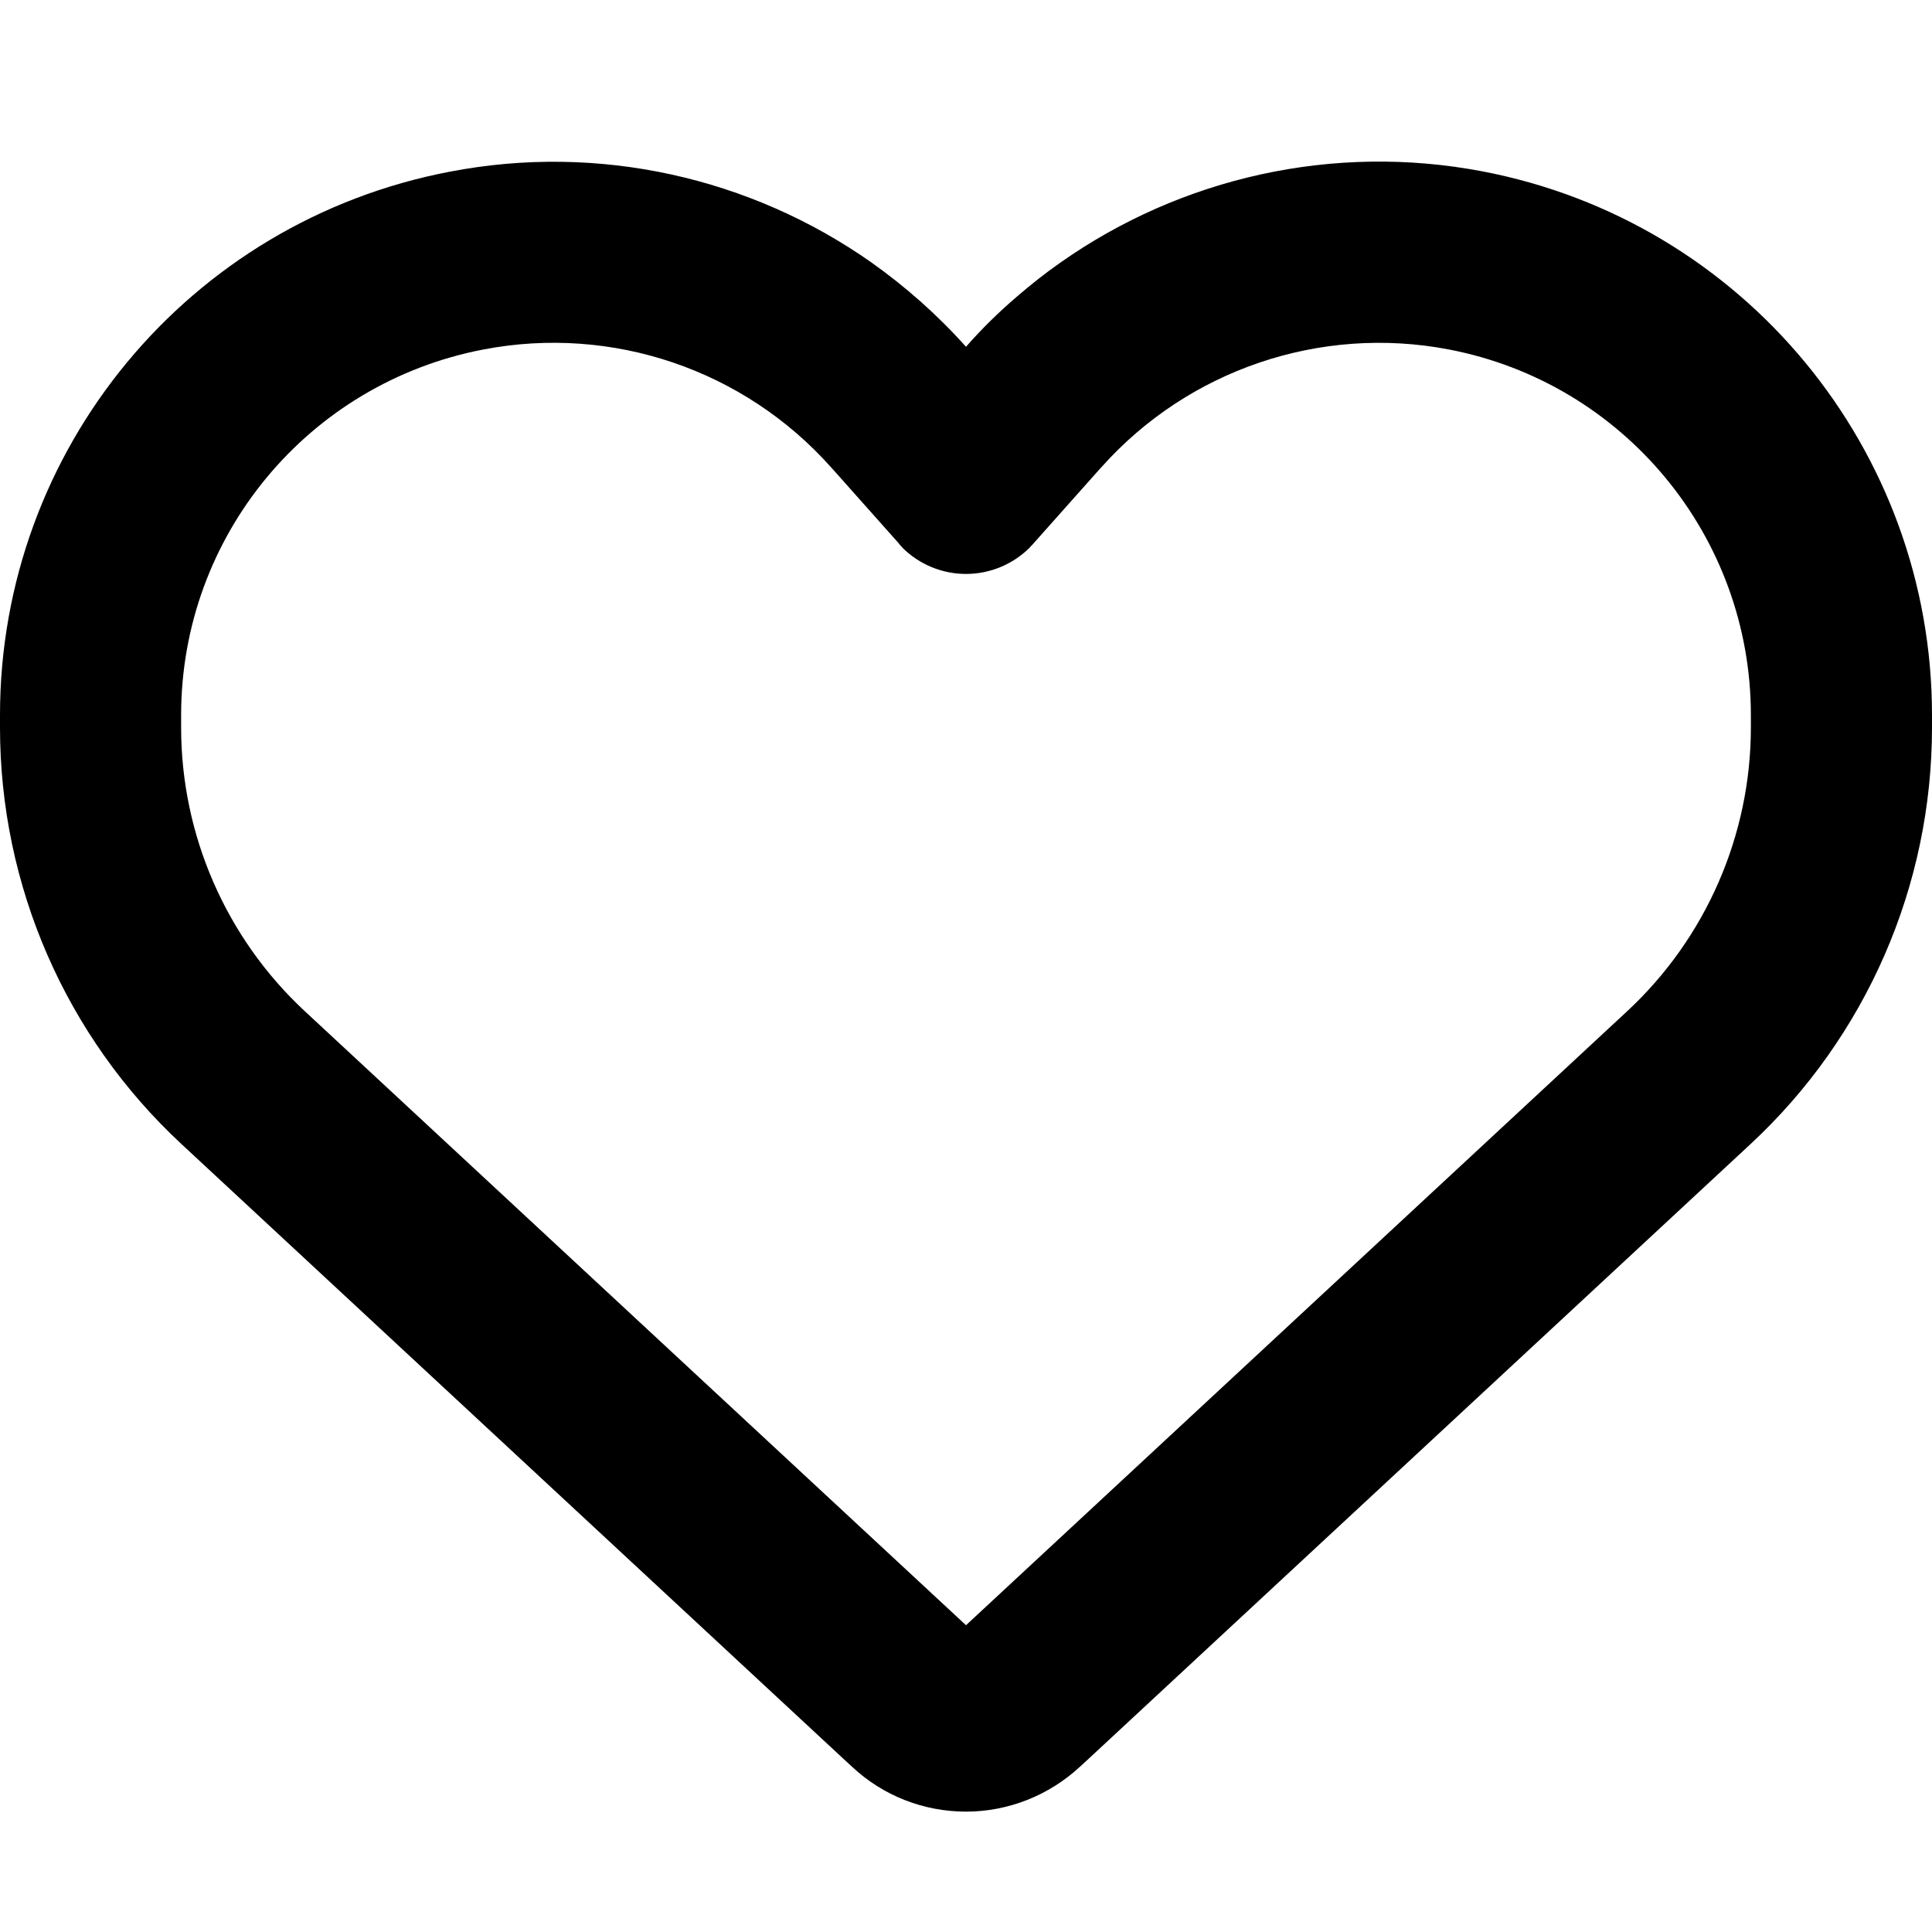
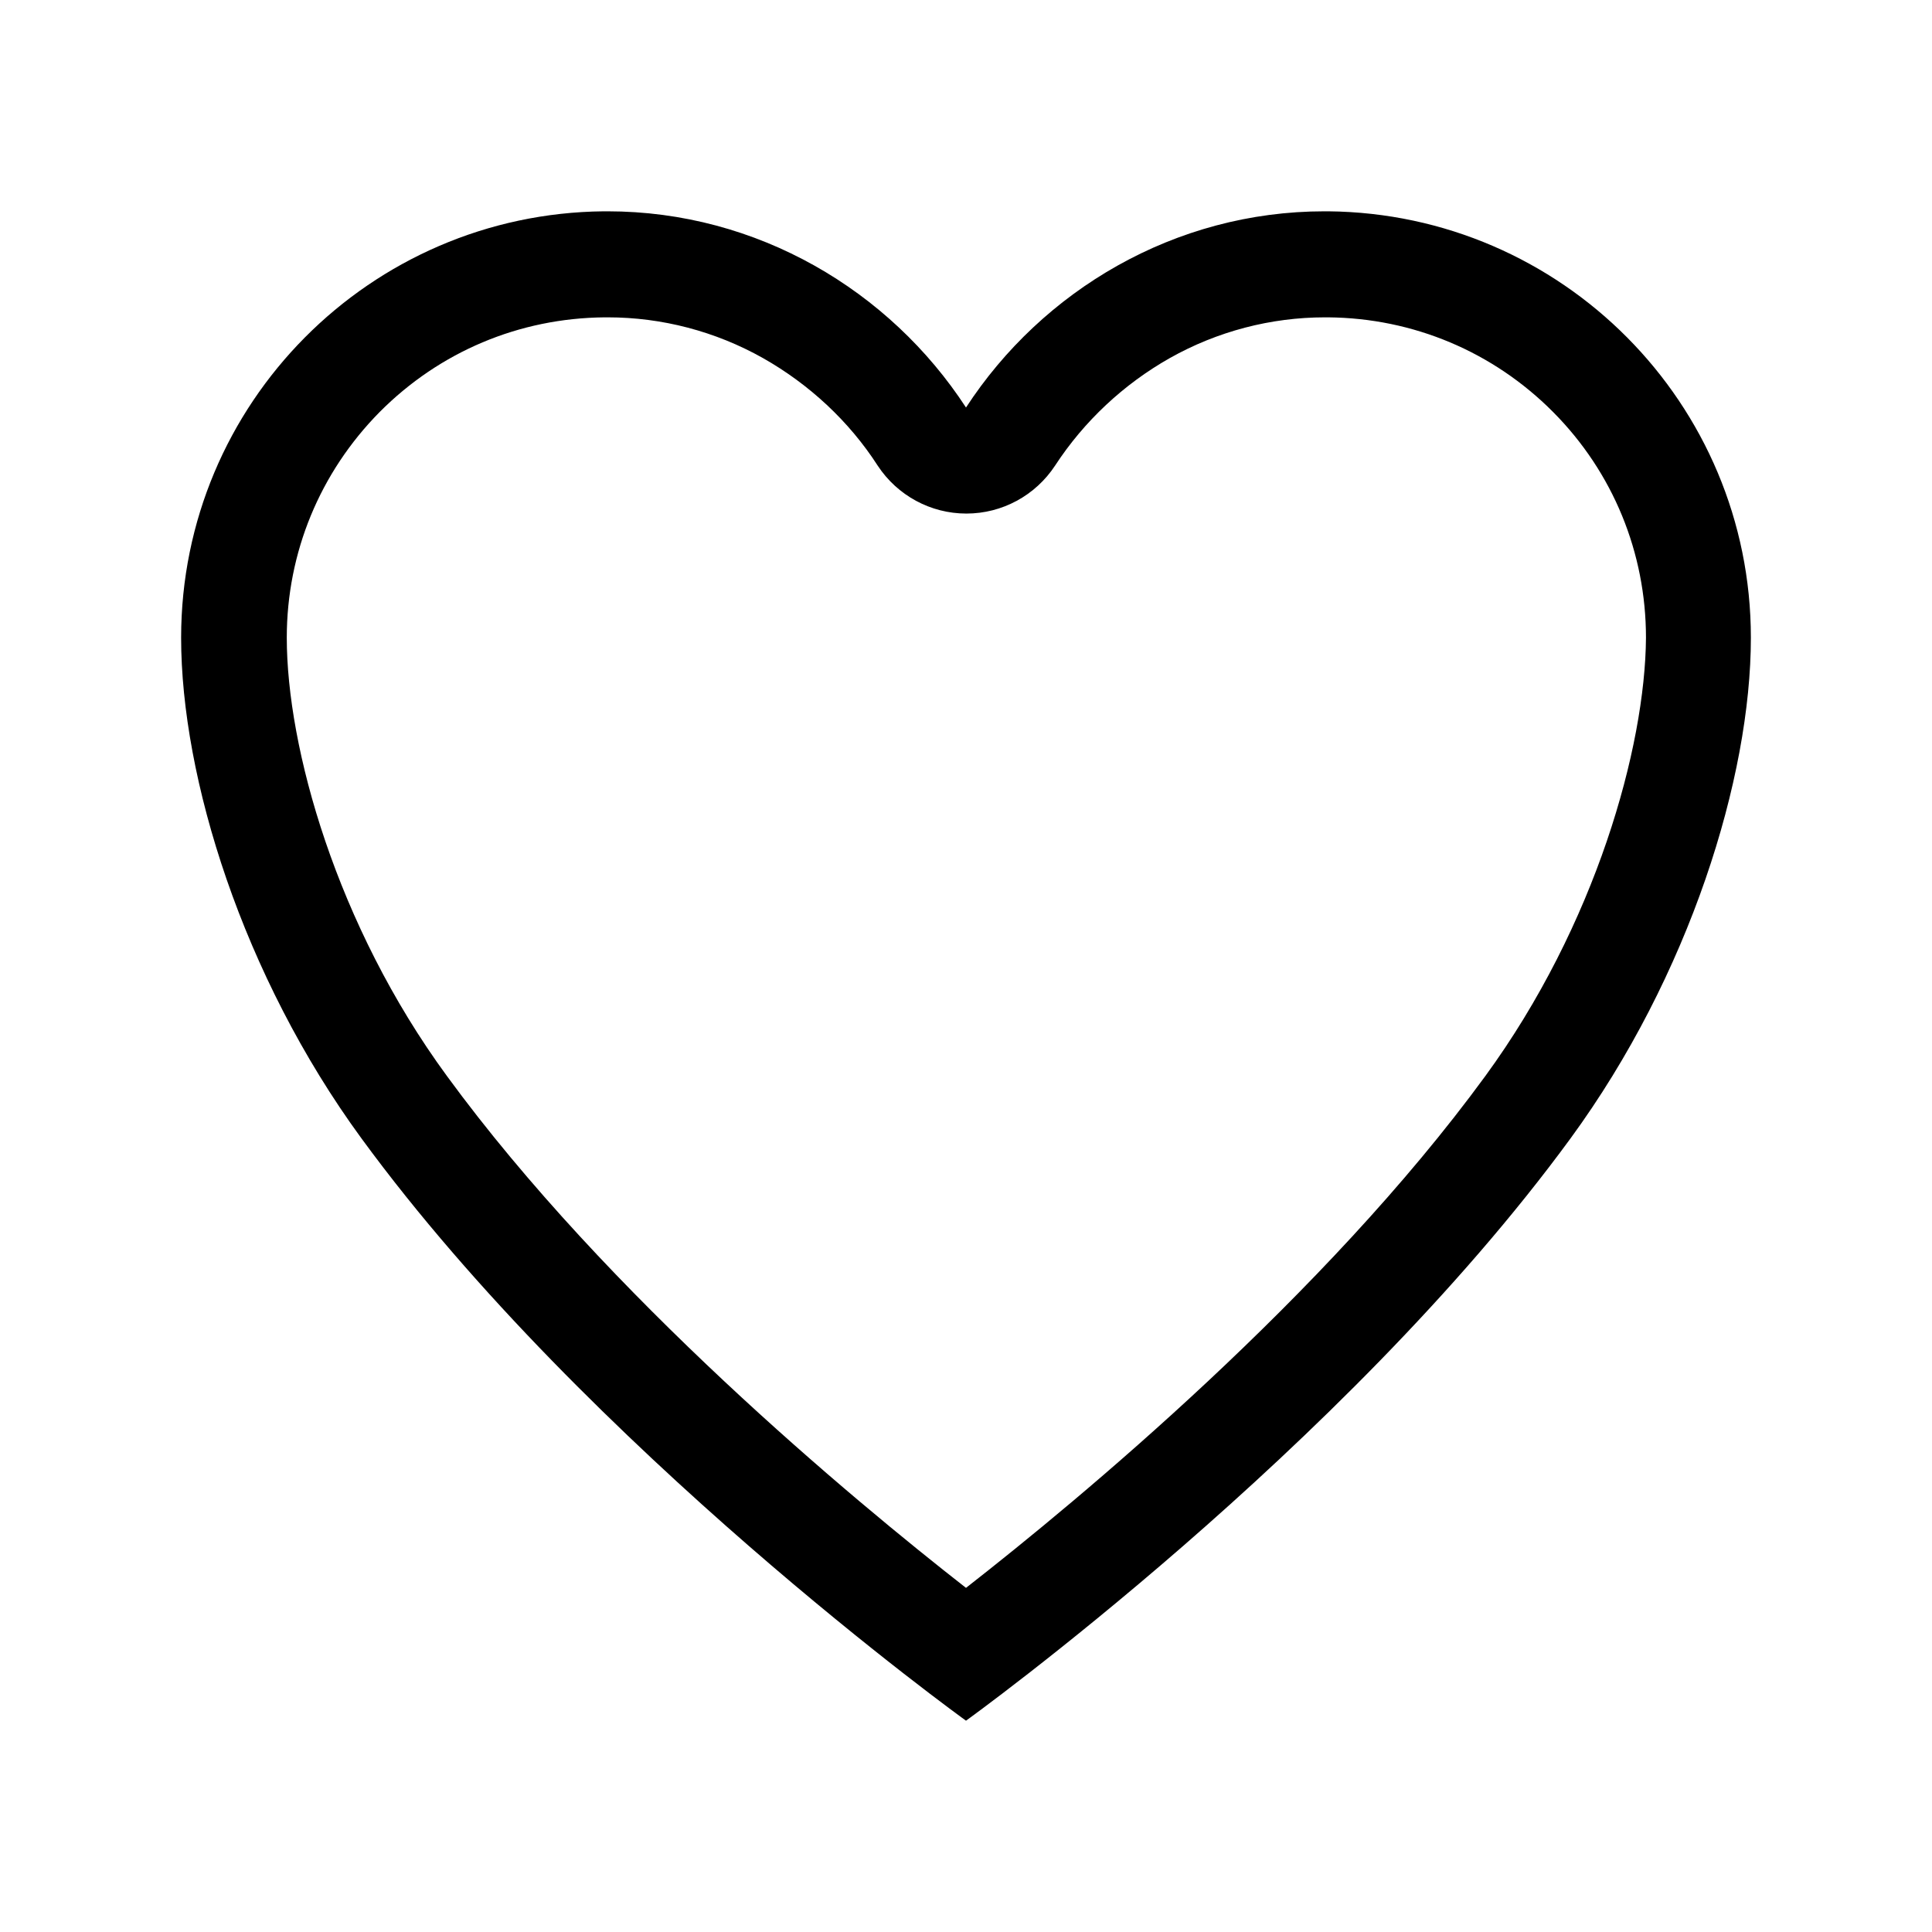
<svg xmlns="http://www.w3.org/2000/svg" stroke="currentColor" fill="currentColor" stroke-width="0" viewBox="0 0 512 512" height="200px" width="200px">
-   <path d="M225.8 468.2l-2.5-2.3L48.1 303.2C17.4 274.7 0 234.7 0 192.8l0-3.3c0-70.4 50-130.8 119.2-144C158.6 37.9 198.9 47 231 69.6c9 6.4 17.4 13.8 25 22.3c4.2-4.8 8.7-9.2 13.5-13.3c3.7-3.2 7.5-6.2 11.5-9c0 0 0 0 0 0C313.1 47 353.4 37.9 392.8 45.4C462 58.6 512 119.1 512 189.5l0 3.3c0 41.9-17.4 81.9-48.1 110.4L288.7 465.9l-2.5 2.3c-8.2 7.6-19 11.9-30.2 11.9s-22-4.2-30.2-11.9zM239.1 145c-.4-.3-.7-.7-1-1.1l-17.8-20-.1-.1s0 0 0 0c-23.1-25.9-58-37.7-92-31.2C81.6 101.5 48 142.1 48 189.5l0 3.3c0 28.5 11.9 55.8 32.8 75.2L256 430.7 431.2 268c20.9-19.4 32.8-46.7 32.8-75.2l0-3.3c0-47.3-33.6-88-80.1-96.9c-34-6.5-69 5.4-92 31.2c0 0 0 0-.1 .1s0 0-.1 .1l-17.8 20c-.3 .4-.7 .7-1 1.1c-4.5 4.5-10.6 7-16.9 7s-12.4-2.5-16.9-7z">
+   <path d="M352 56h-1c-39.7 0-74.8 21-95 52-20.2-31-55.3-52-95-52h-1c-61.9.6-112 50.9-112 113 0 37 16.2 89.5 47.8 132.7C156 384 256 456 256 456s100-72 160.2-154.3C447.8 258.5 464 206 464 169c0-62.1-50.1-112.4-112-113zm41.6 229.2C351 343.5 286.1 397.3 256 420.8c-30.1-23.5-95-77.4-137.6-135.7C89.1 245.1 76 198 76 169c0-22.6 8.8-43.8 24.6-59.8 15.9-16 37-24.9 59.6-25.1H161.1c14.3 0 28.5 3.7 41.1 10.8 12.2 6.9 22.8 16.7 30.4 28.5 5.2 7.9 14 12.7 23.5 12.7s18.3-4.8 23.5-12.7c7.7-11.8 18.2-21.6 30.4-28.5 12.6-7.1 26.8-10.8 41.1-10.8h.9c22.5.2 43.7 9.1 59.6 25.1 15.9 16 24.6 37.3 24.6 59.8-.2 29-13.3 76.1-42.6 116.2z">
    </path>
</svg>
